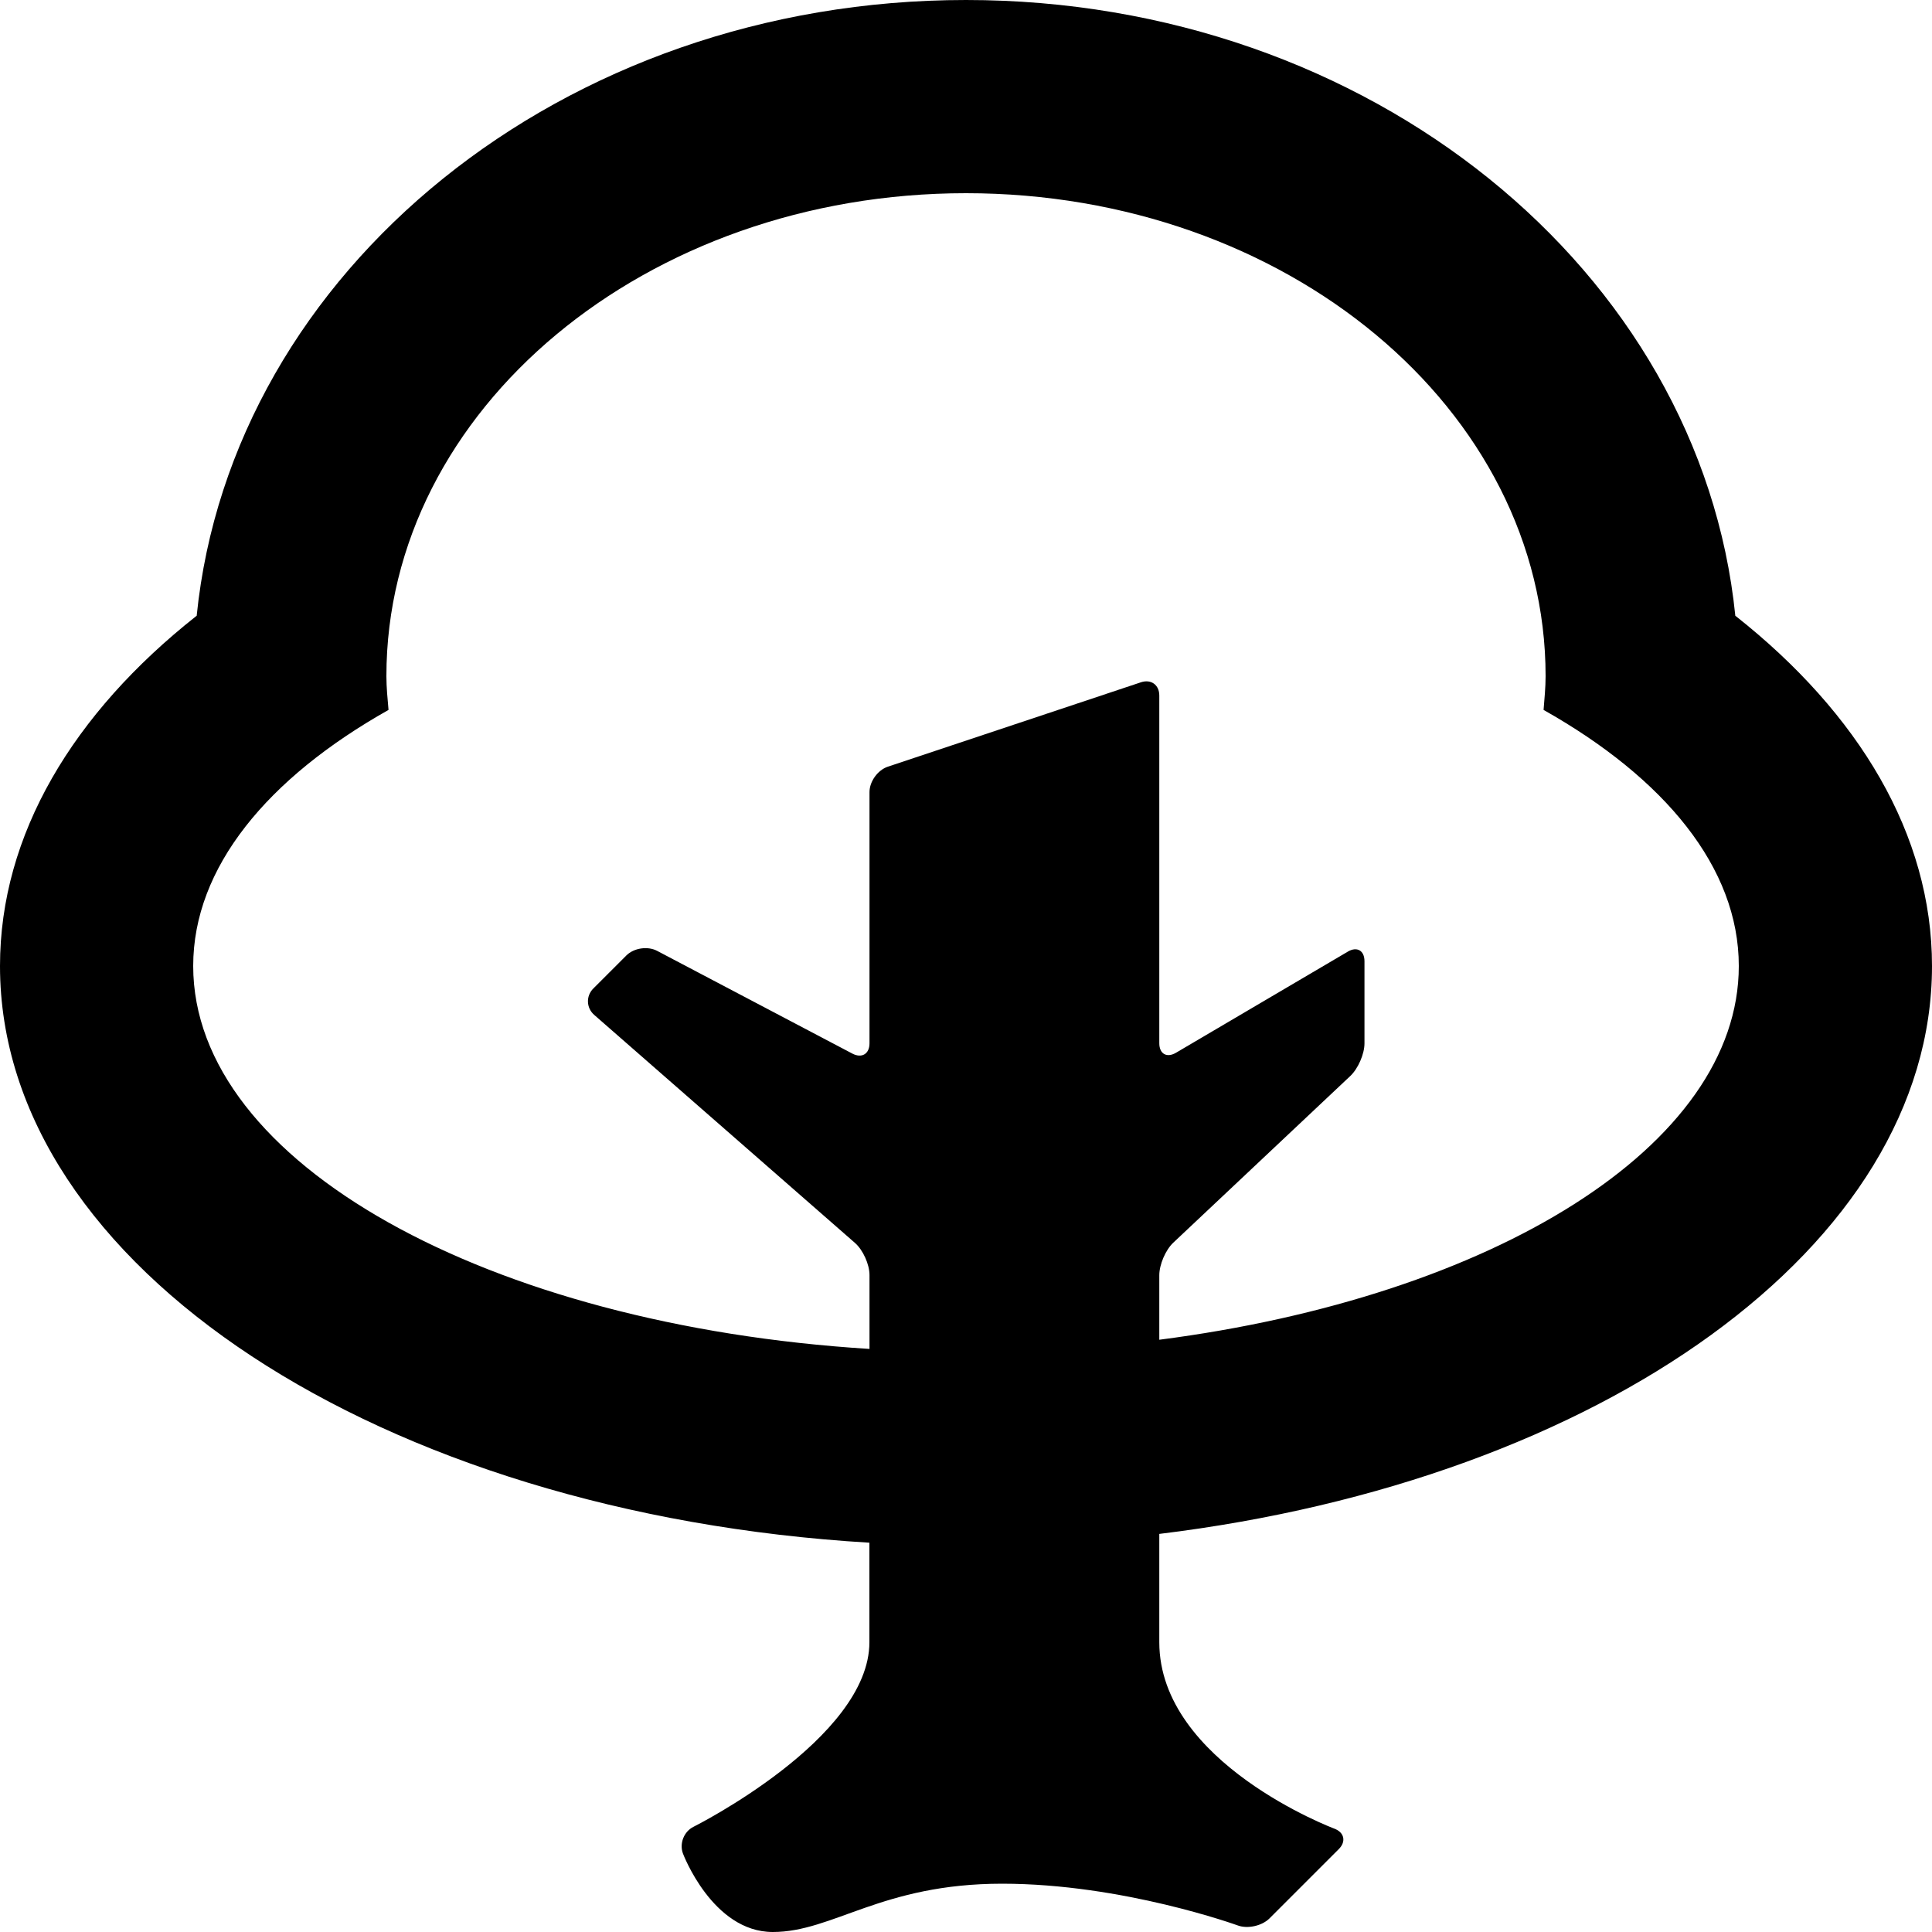
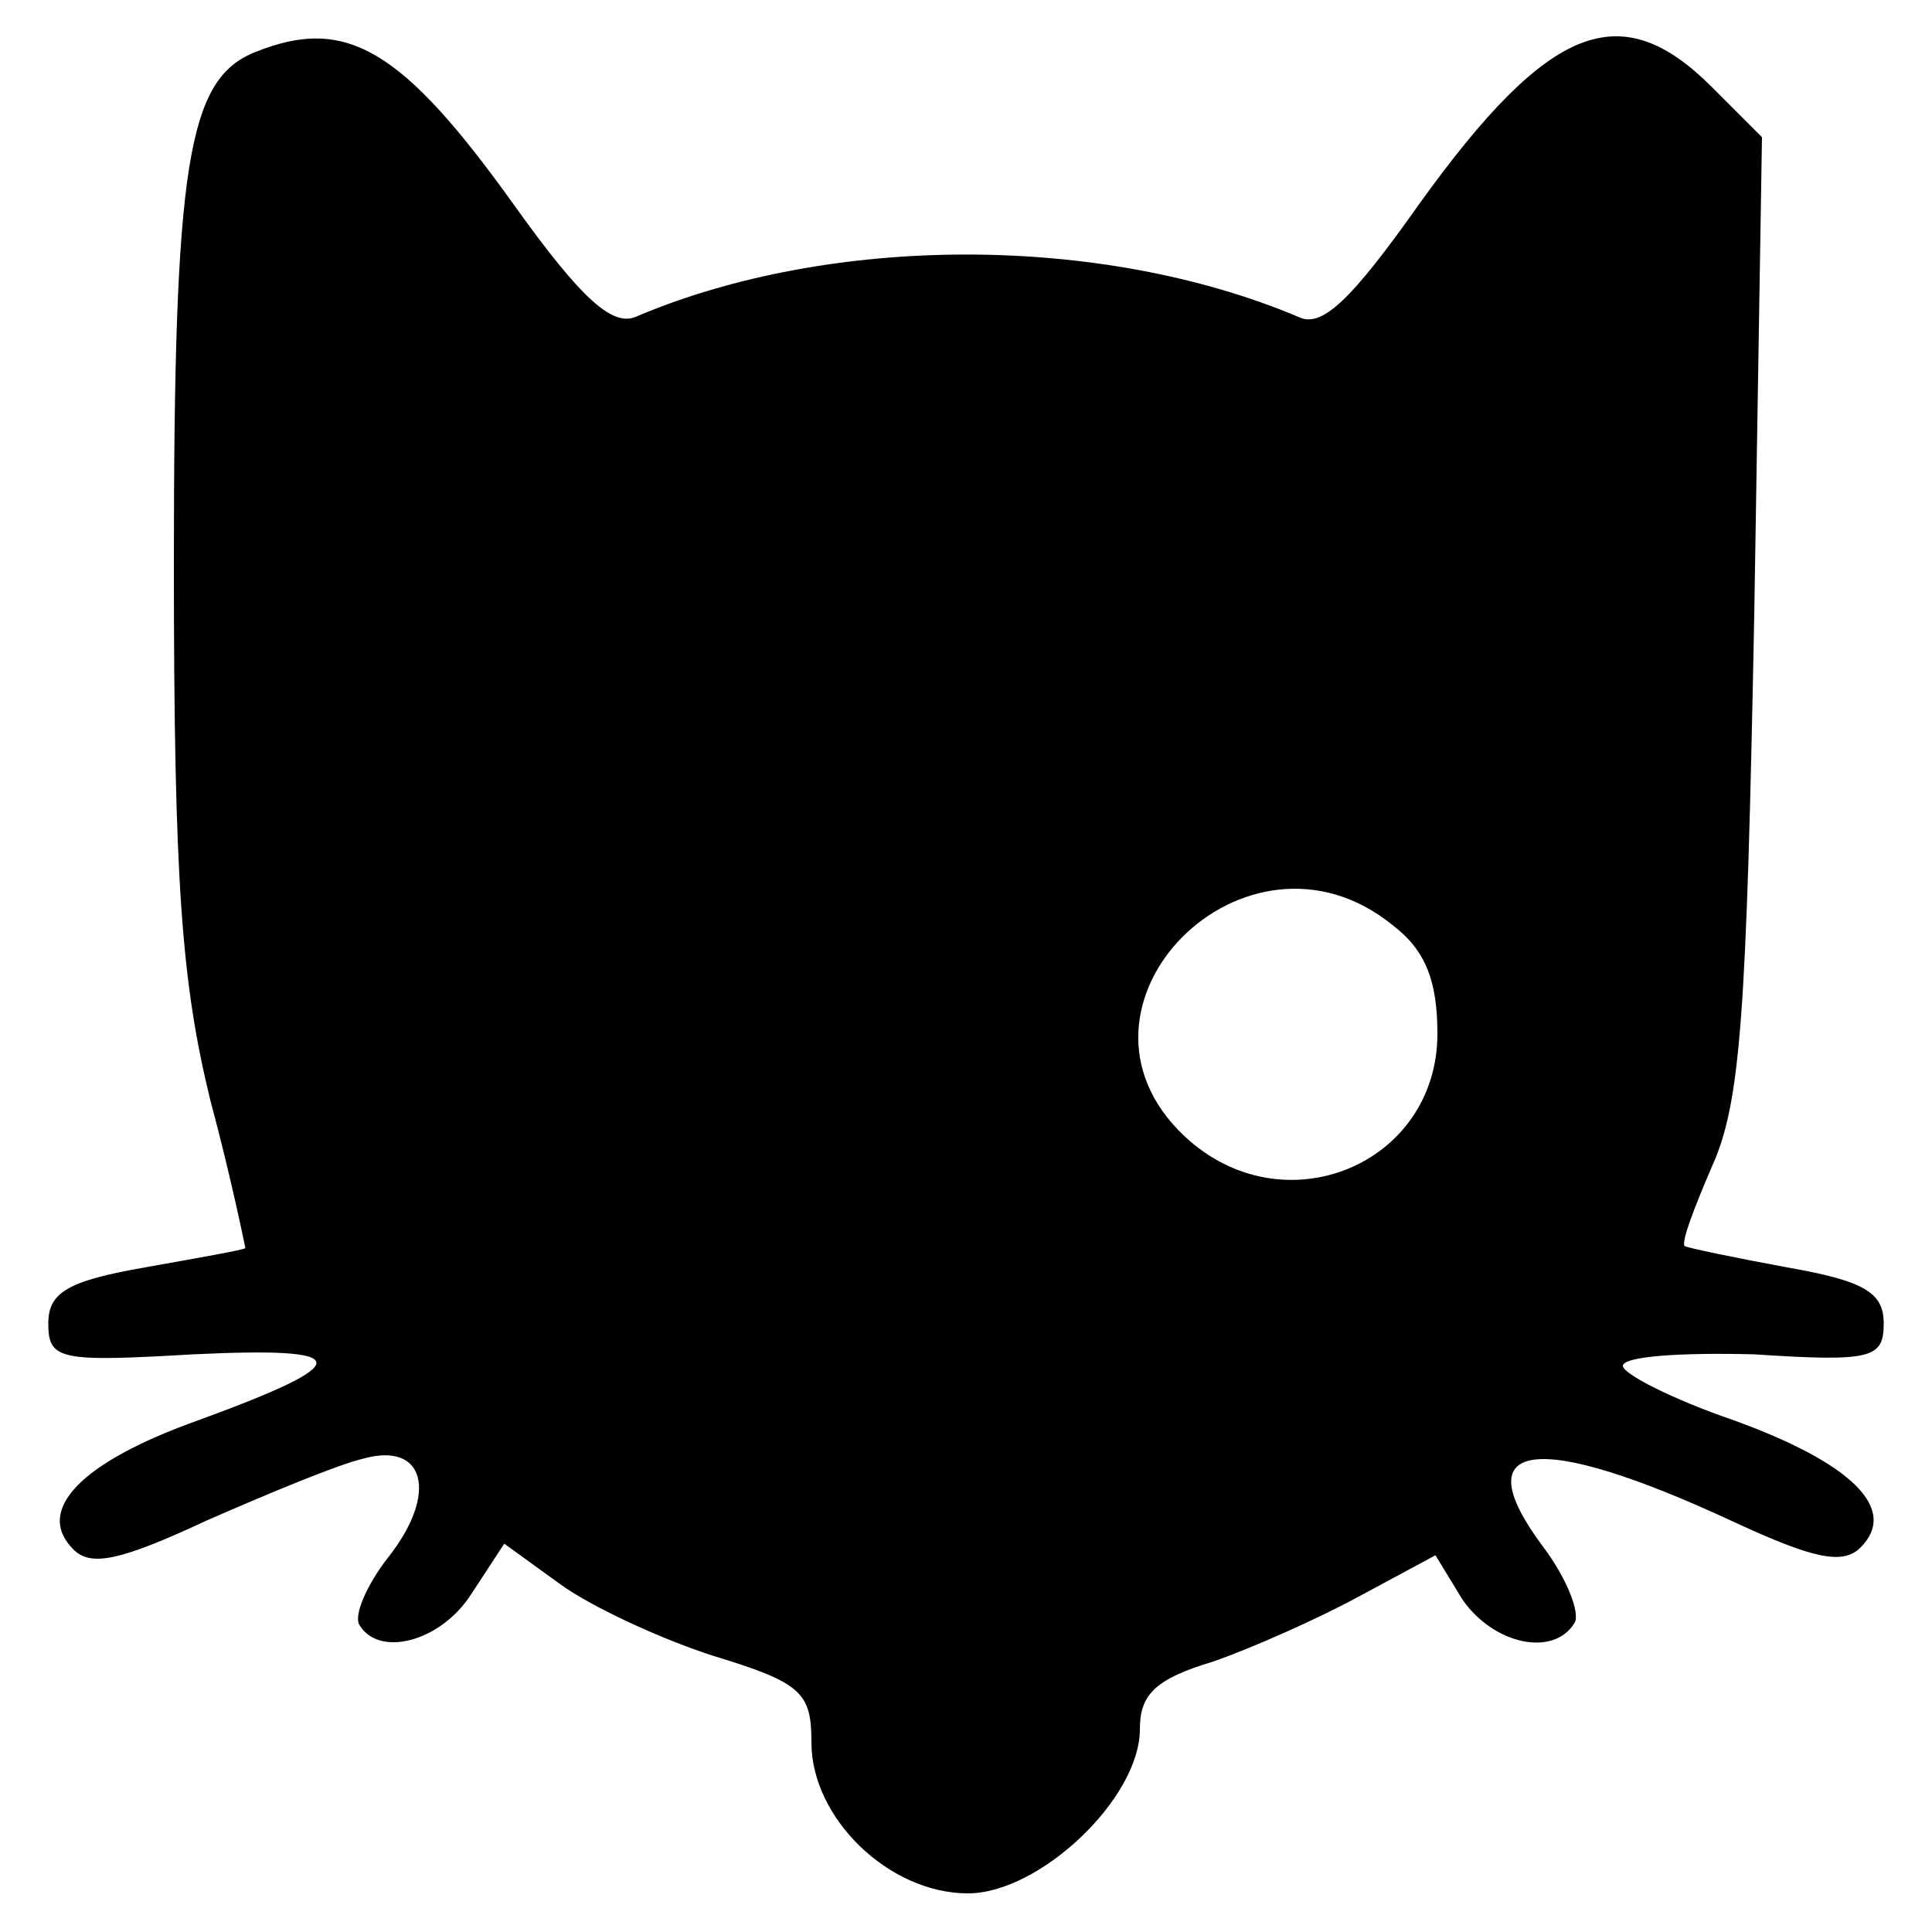
- <svg xmlns="http://www.w3.org/2000/svg" version="1.1" id="Tree" x="0px" y="0px" viewBox="0 0 20 20" enable-background="new 0 0 20 20" xml:space="preserve">
-   <path d="M20,10c0-1.361-0.758-2.616-2.031-3.622c-0.002-0.001-0.004-0.001-0.005-0.003C17.602,2.803,14.177,0,10,0  S2.398,2.803,2.036,6.375C2.035,6.377,2.033,6.377,2.031,6.378C0.758,7.384,0,8.639,0,10c0,3.112,3.947,5.669,9,5.97  c0,0.338,0,0.683,0,1.03c0,1-1.821,1.911-1.821,1.911C7.08,18.96,7.031,19.084,7.07,19.188C7.07,19.188,7.375,20,8,20  s1.124-0.5,2.374-0.5s2.439,0.432,2.439,0.432c0.102,0.038,0.251,0.005,0.329-0.073l0.717-0.717  c0.078-0.078,0.058-0.173-0.046-0.212c0,0-1.812-0.68-1.812-1.93c0-0.312,0-0.706,0-1.121C16.565,15.324,20,12.903,20,10z M2,10  c0-1.019,0.768-1.945,2.022-2.651C4.012,7.233,4,7.117,4,7c0-2.762,2.687-5,6-5s6,2.238,6,5c0,0.117-0.012,0.233-0.021,0.349  C17.232,8.055,18,8.981,18,10c0,1.864-2.551,3.424-5.999,3.869c0-0.401,0-0.668,0-0.668c0-0.11,0.065-0.262,0.145-0.337l1.833-1.726  c0.08-0.076,0.146-0.227,0.146-0.337V9.95c0-0.11-0.078-0.155-0.172-0.099l-1.779,1.047c-0.096,0.056-0.173,0.012-0.173-0.099V7.2  c0-0.11-0.085-0.172-0.19-0.137L9.19,7.937C9.086,7.972,9.001,8.09,9.001,8.2v2.6c0,0.11-0.079,0.158-0.177,0.107L6.802,9.843  c-0.097-0.051-0.24-0.03-0.318,0.048l-0.342,0.342c-0.078,0.078-0.073,0.201,0.009,0.273l2.7,2.361  c0.083,0.073,0.15,0.222,0.15,0.332c0,0,0,0.298,0,0.765C5.056,13.719,2,12.04,2,10z" />
+ <svg xmlns="http://www.w3.org/2000/svg" version="1.0" width="100pt" height="100pt" viewBox="0 0 100 100" preserveAspectRatio="xMidYMid meet">
+   <g transform="translate(0,100) scale(0.1,-0.1)" fill="#000000" stroke="none">
+     <path d="M132 973 c-35 -14 -42 -58 -42 -265 0 -165 4 -217 19 -278 11 -41 18 -76 18 -76 -1 -1 -24 -5 -52 -10 -40 -7 -50 -13 -50 -29 0 -19 6 -20 75 -16 84 4 85 -4 3 -34 -62 -22 -85 -47 -65 -67 9 -9 24 -6 69 15 32 14 68 29 81 32 32 9 39 -18 13 -51 -11 -14 -18 -30 -15 -35 10 -17 42 -9 58 16 l17 26 29 -21 c15 -11 51 -28 79 -37 46 -14 51 -19 51 -45 0 -39 40 -78 81 -78 37 0 89 49 89 85 0 18 8 26 38 35 20 7 54 22 76 34 l39 21 14 -23 c16 -23 47 -30 58 -12 3 5 -4 23 -16 39 -42 56 -4 61 99 13 41 -19 56 -22 65 -13 20 20 -5 44 -66 66 -32 11 -57 24 -57 28 0 5 30 7 68 6 61 -4 67 -2 67 16 0 16 -10 22 -50 29 -27 5 -51 10 -53 11 -2 2 5 20 14 41 15 33 18 78 22 286 l4 247 -26 26 c-47 47 -84 33 -151 -60 -36 -51 -51 -65 -63 -59 -102 43 -242 43 -343 0 -12 -5 -28 9 -63 58 -58 81 -87 98 -134 79z m589 -452 c17 -13 23 -29 23 -56 0 -68 -80 -101 -131 -53 -71 67 32 171 108 109z" />
+   </g>
</svg>
